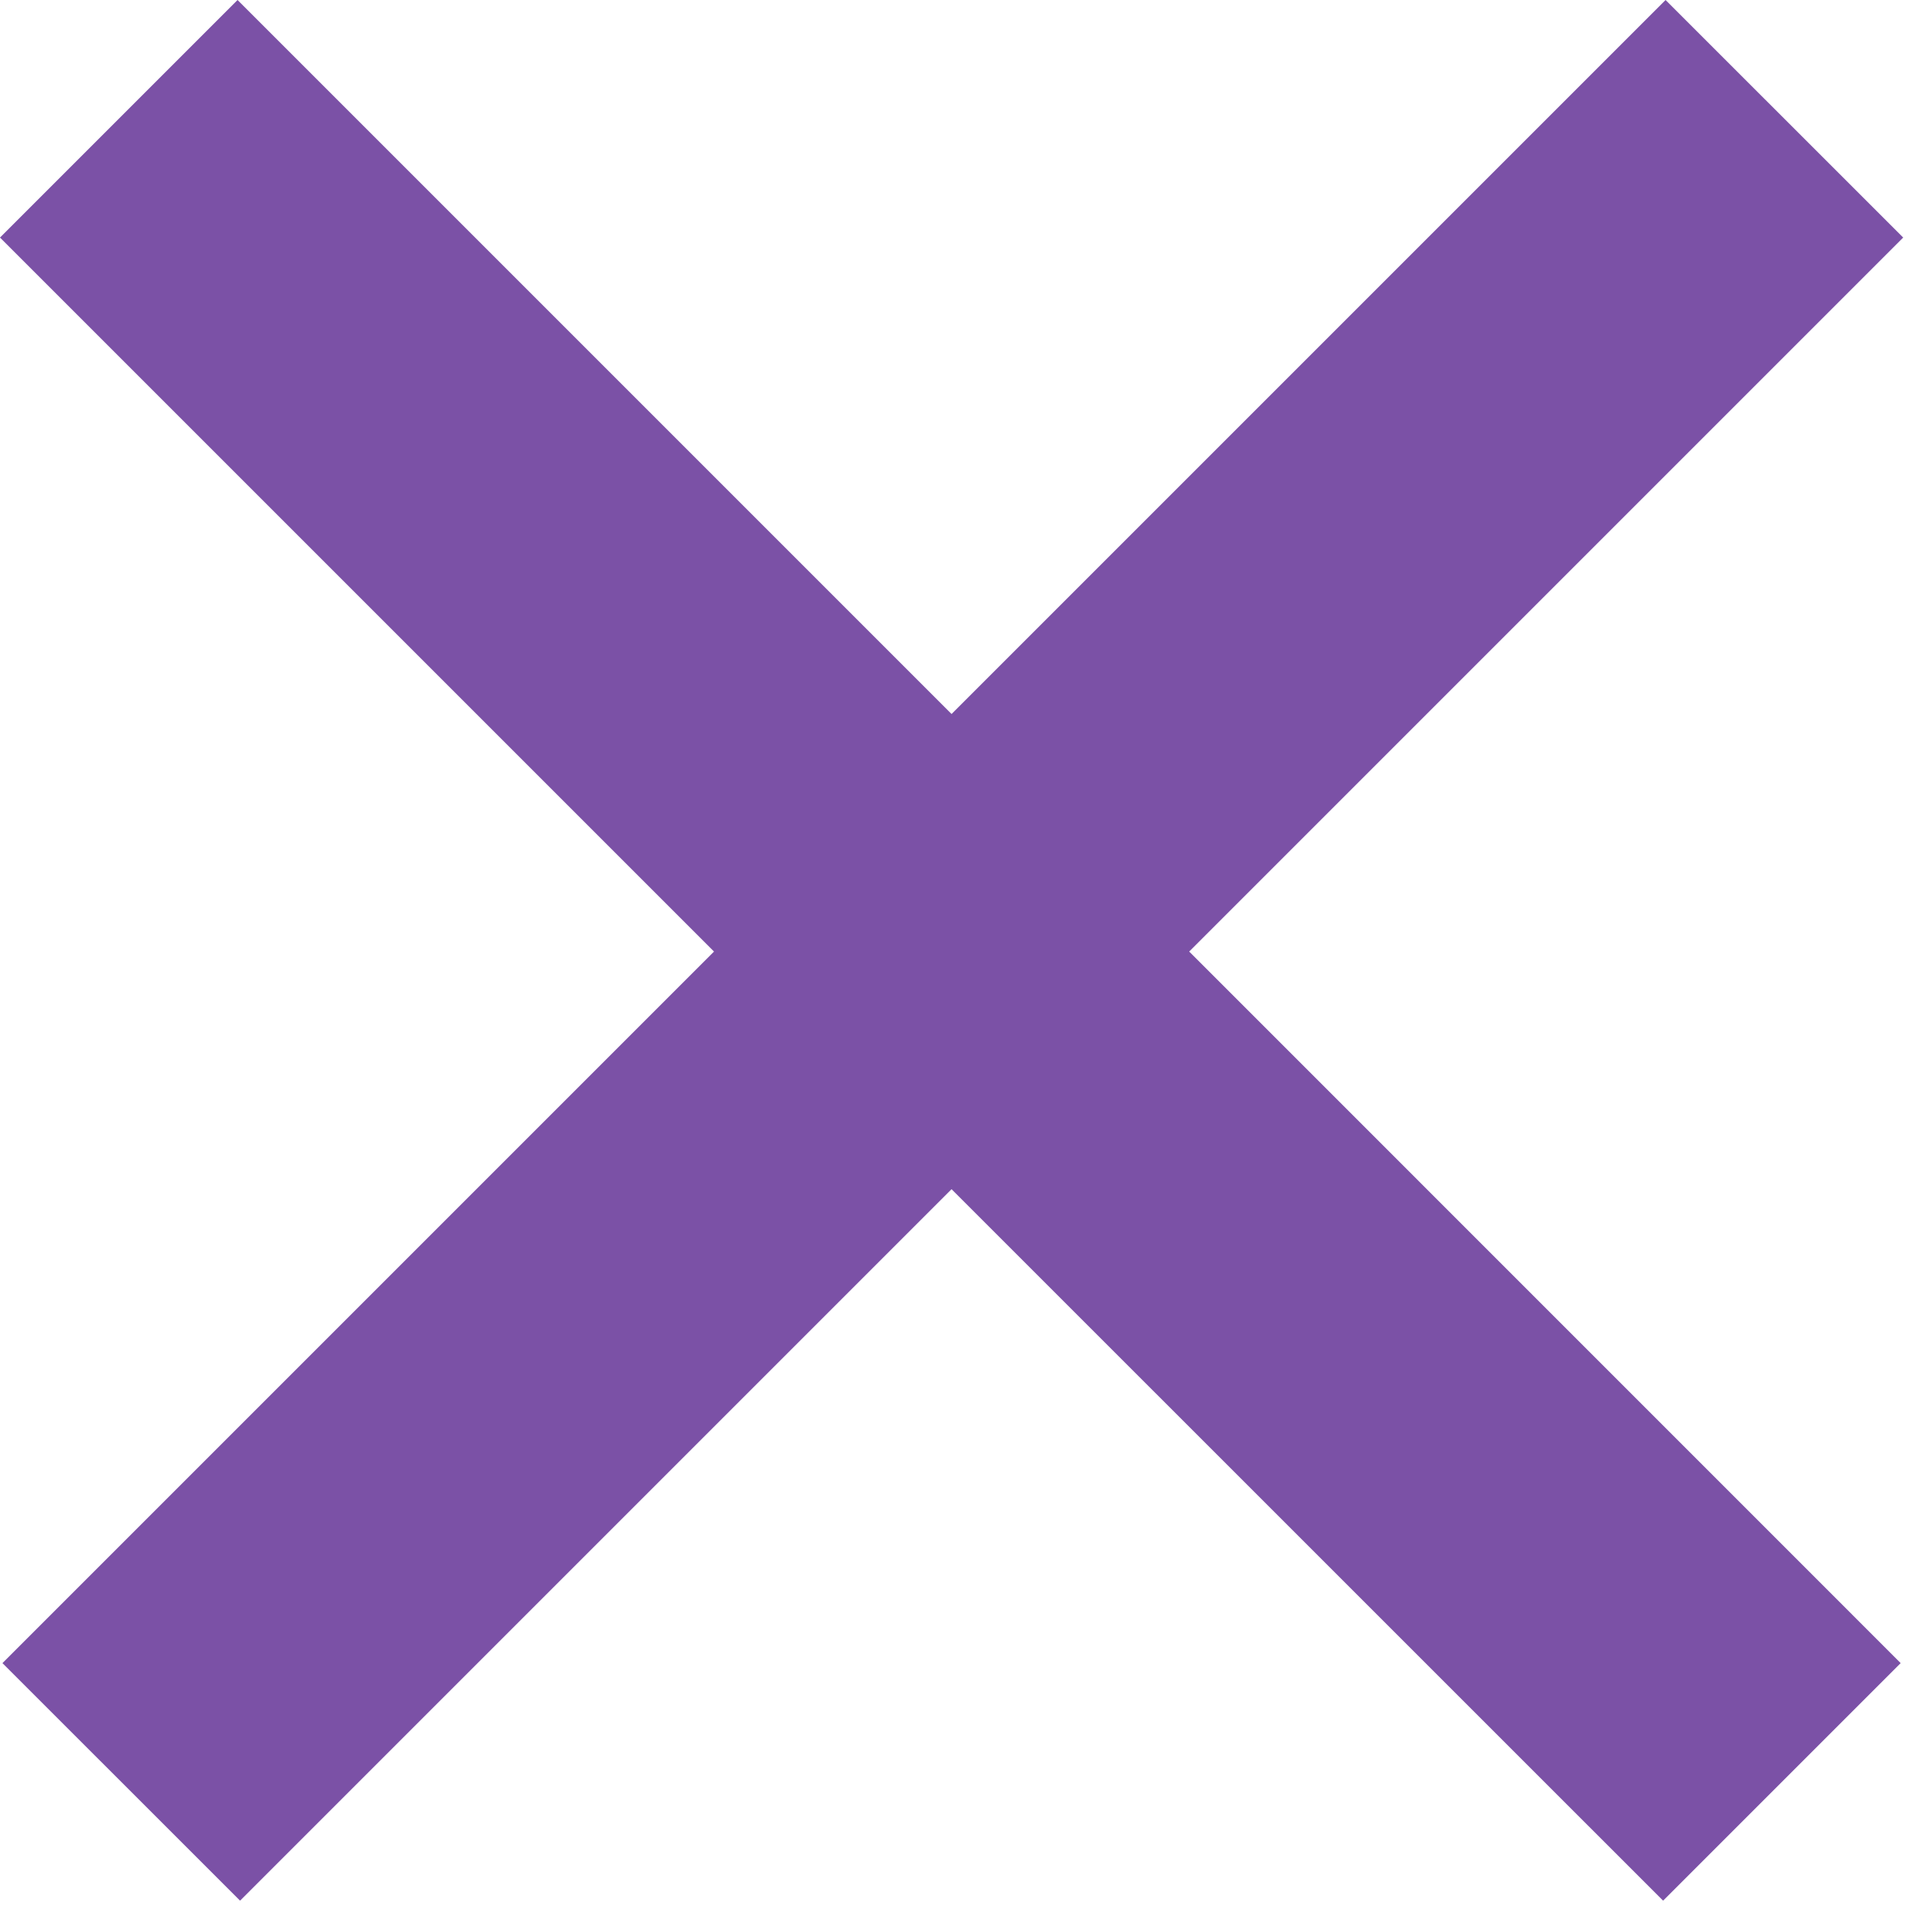
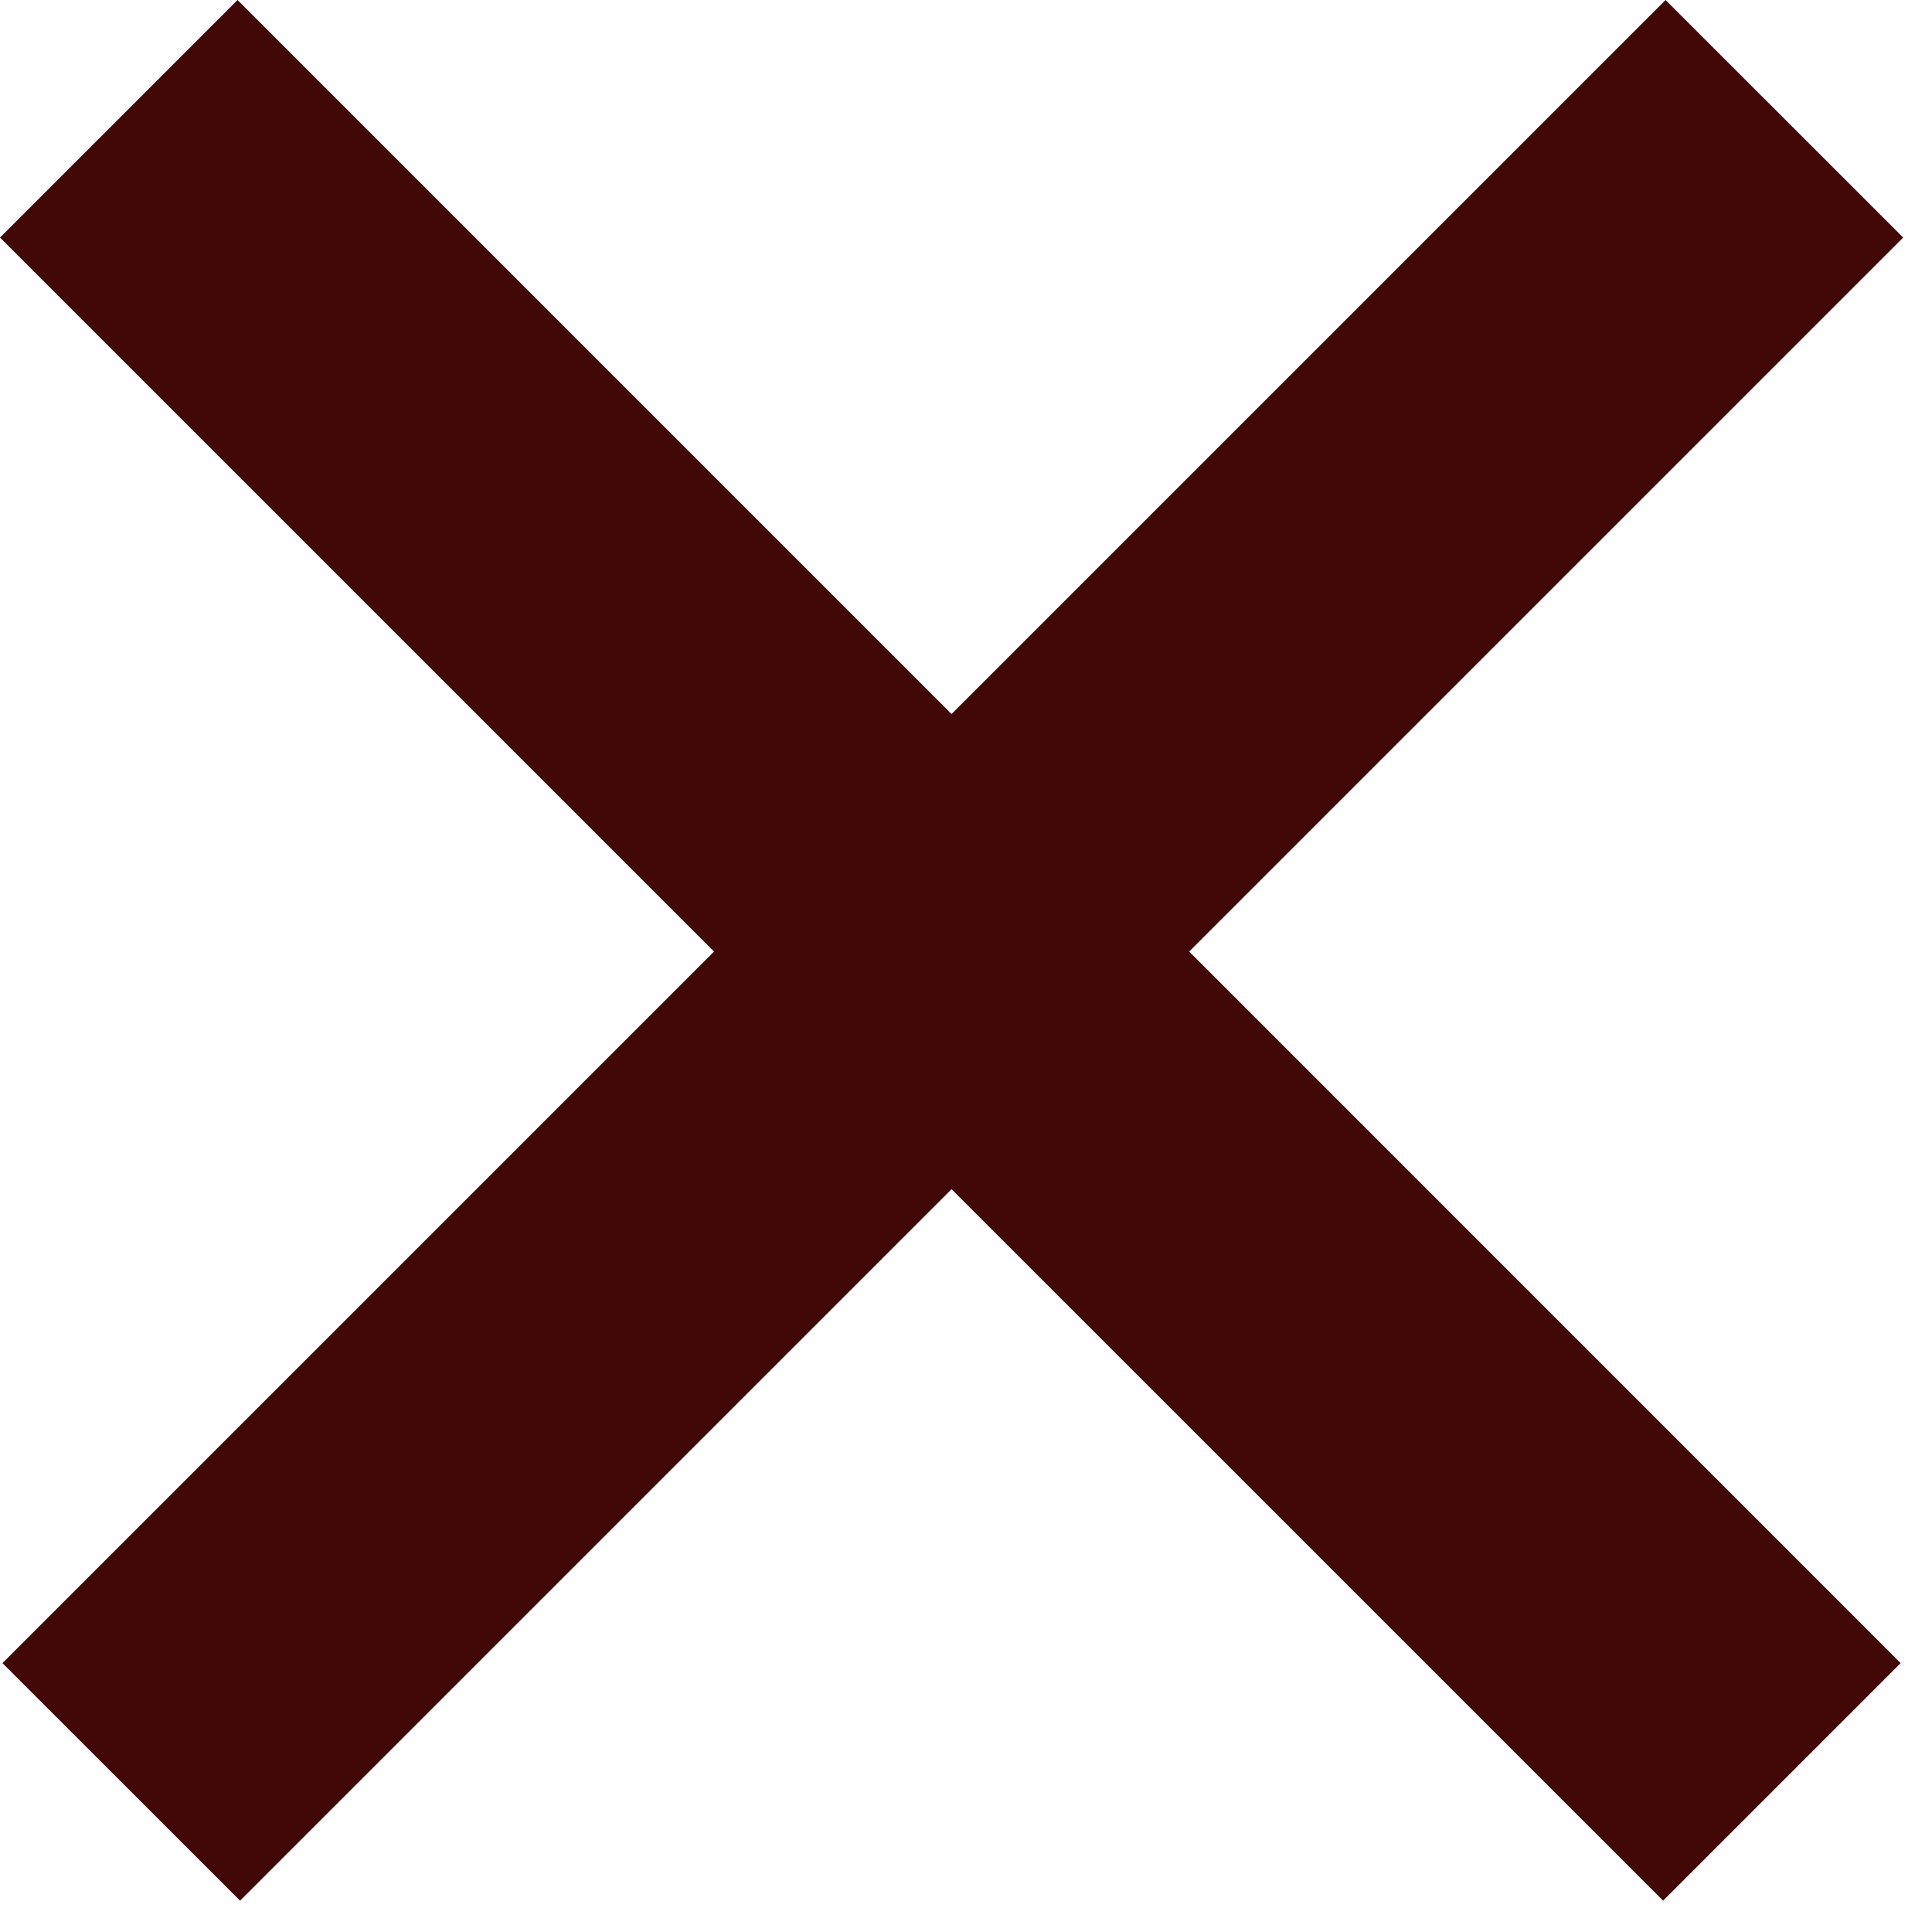
<svg xmlns="http://www.w3.org/2000/svg" width="23" height="23" viewBox="0 0 23 23" fill="none">
-   <path fill-rule="evenodd" clip-rule="evenodd" d="M11.328 8.5L2.828 0L0 2.828L8.5 11.328L0.029 19.799L2.858 22.627L11.328 14.157L19.799 22.627L22.627 19.799L14.157 11.328L22.657 2.828L19.828 0L11.328 8.5Z" fill="#7B51A6" />
+   <path fill-rule="evenodd" clip-rule="evenodd" d="M11.328 8.5L2.828 0L0 2.828L8.5 11.328L0.029 19.799L2.858 22.627L11.328 14.157L19.799 22.627L22.627 19.799L14.157 11.328L22.657 2.828L19.828 0L11.328 8.5Z" fill="#420808" />
</svg>
